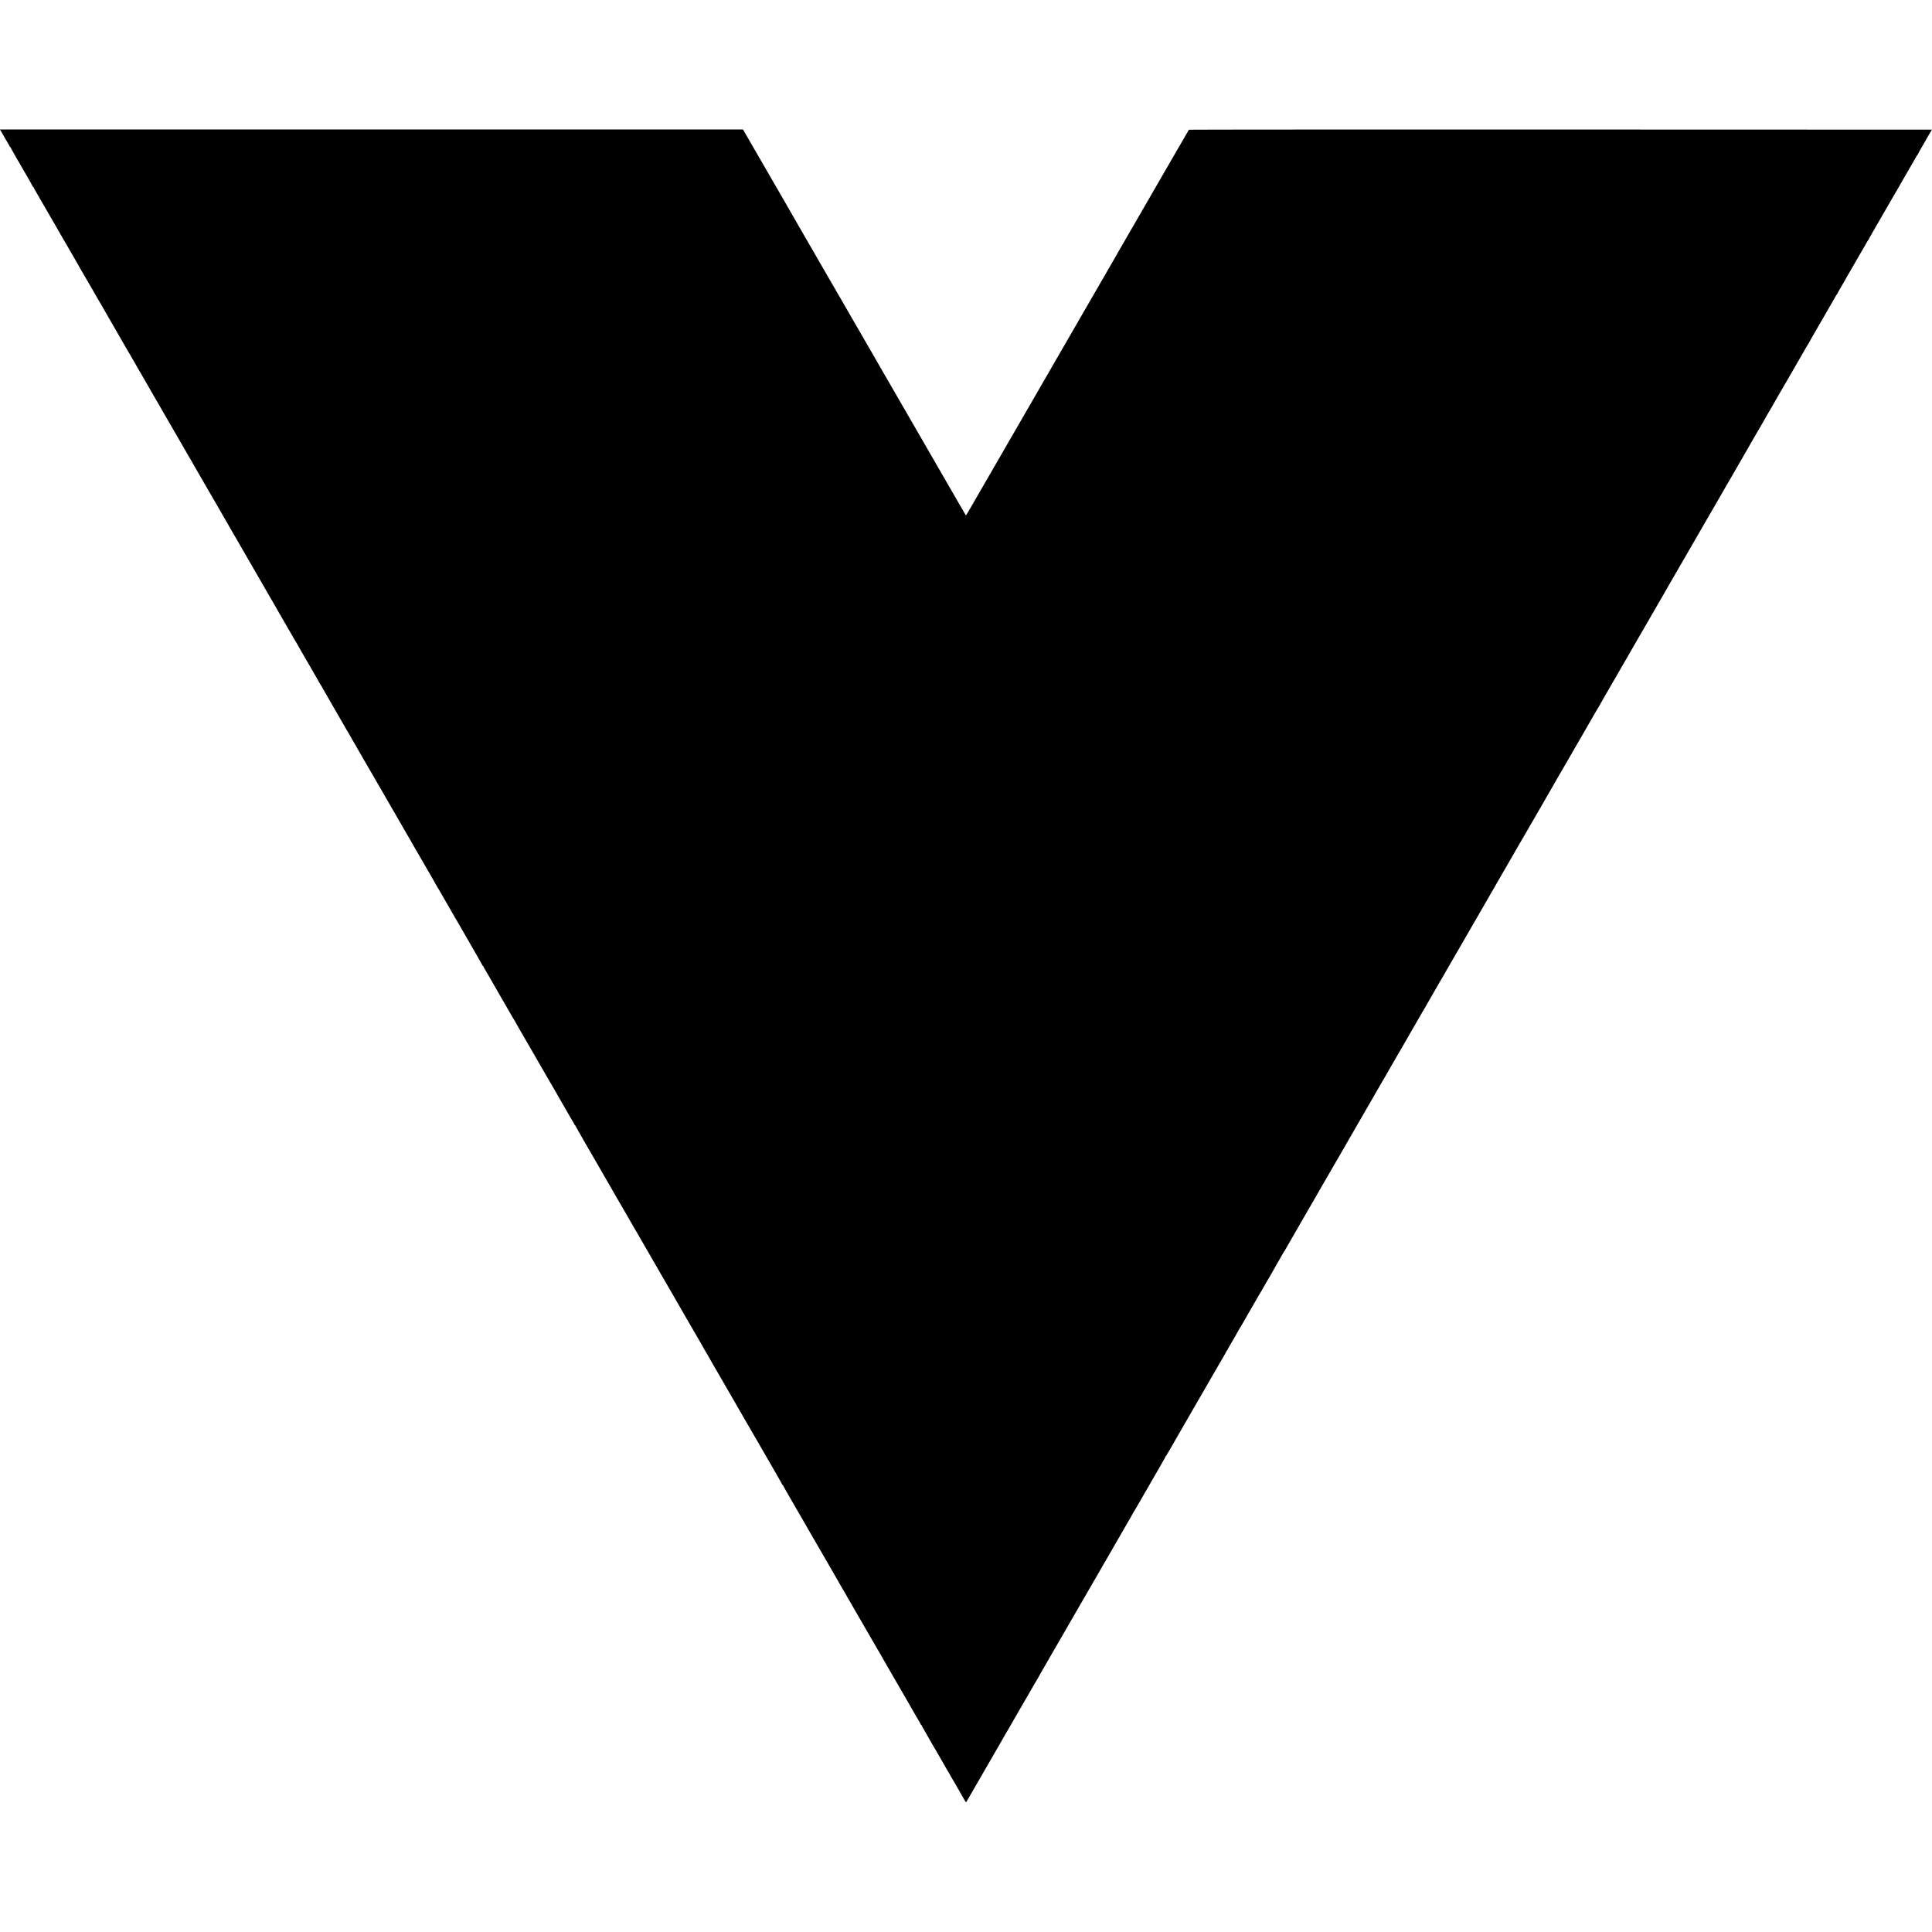
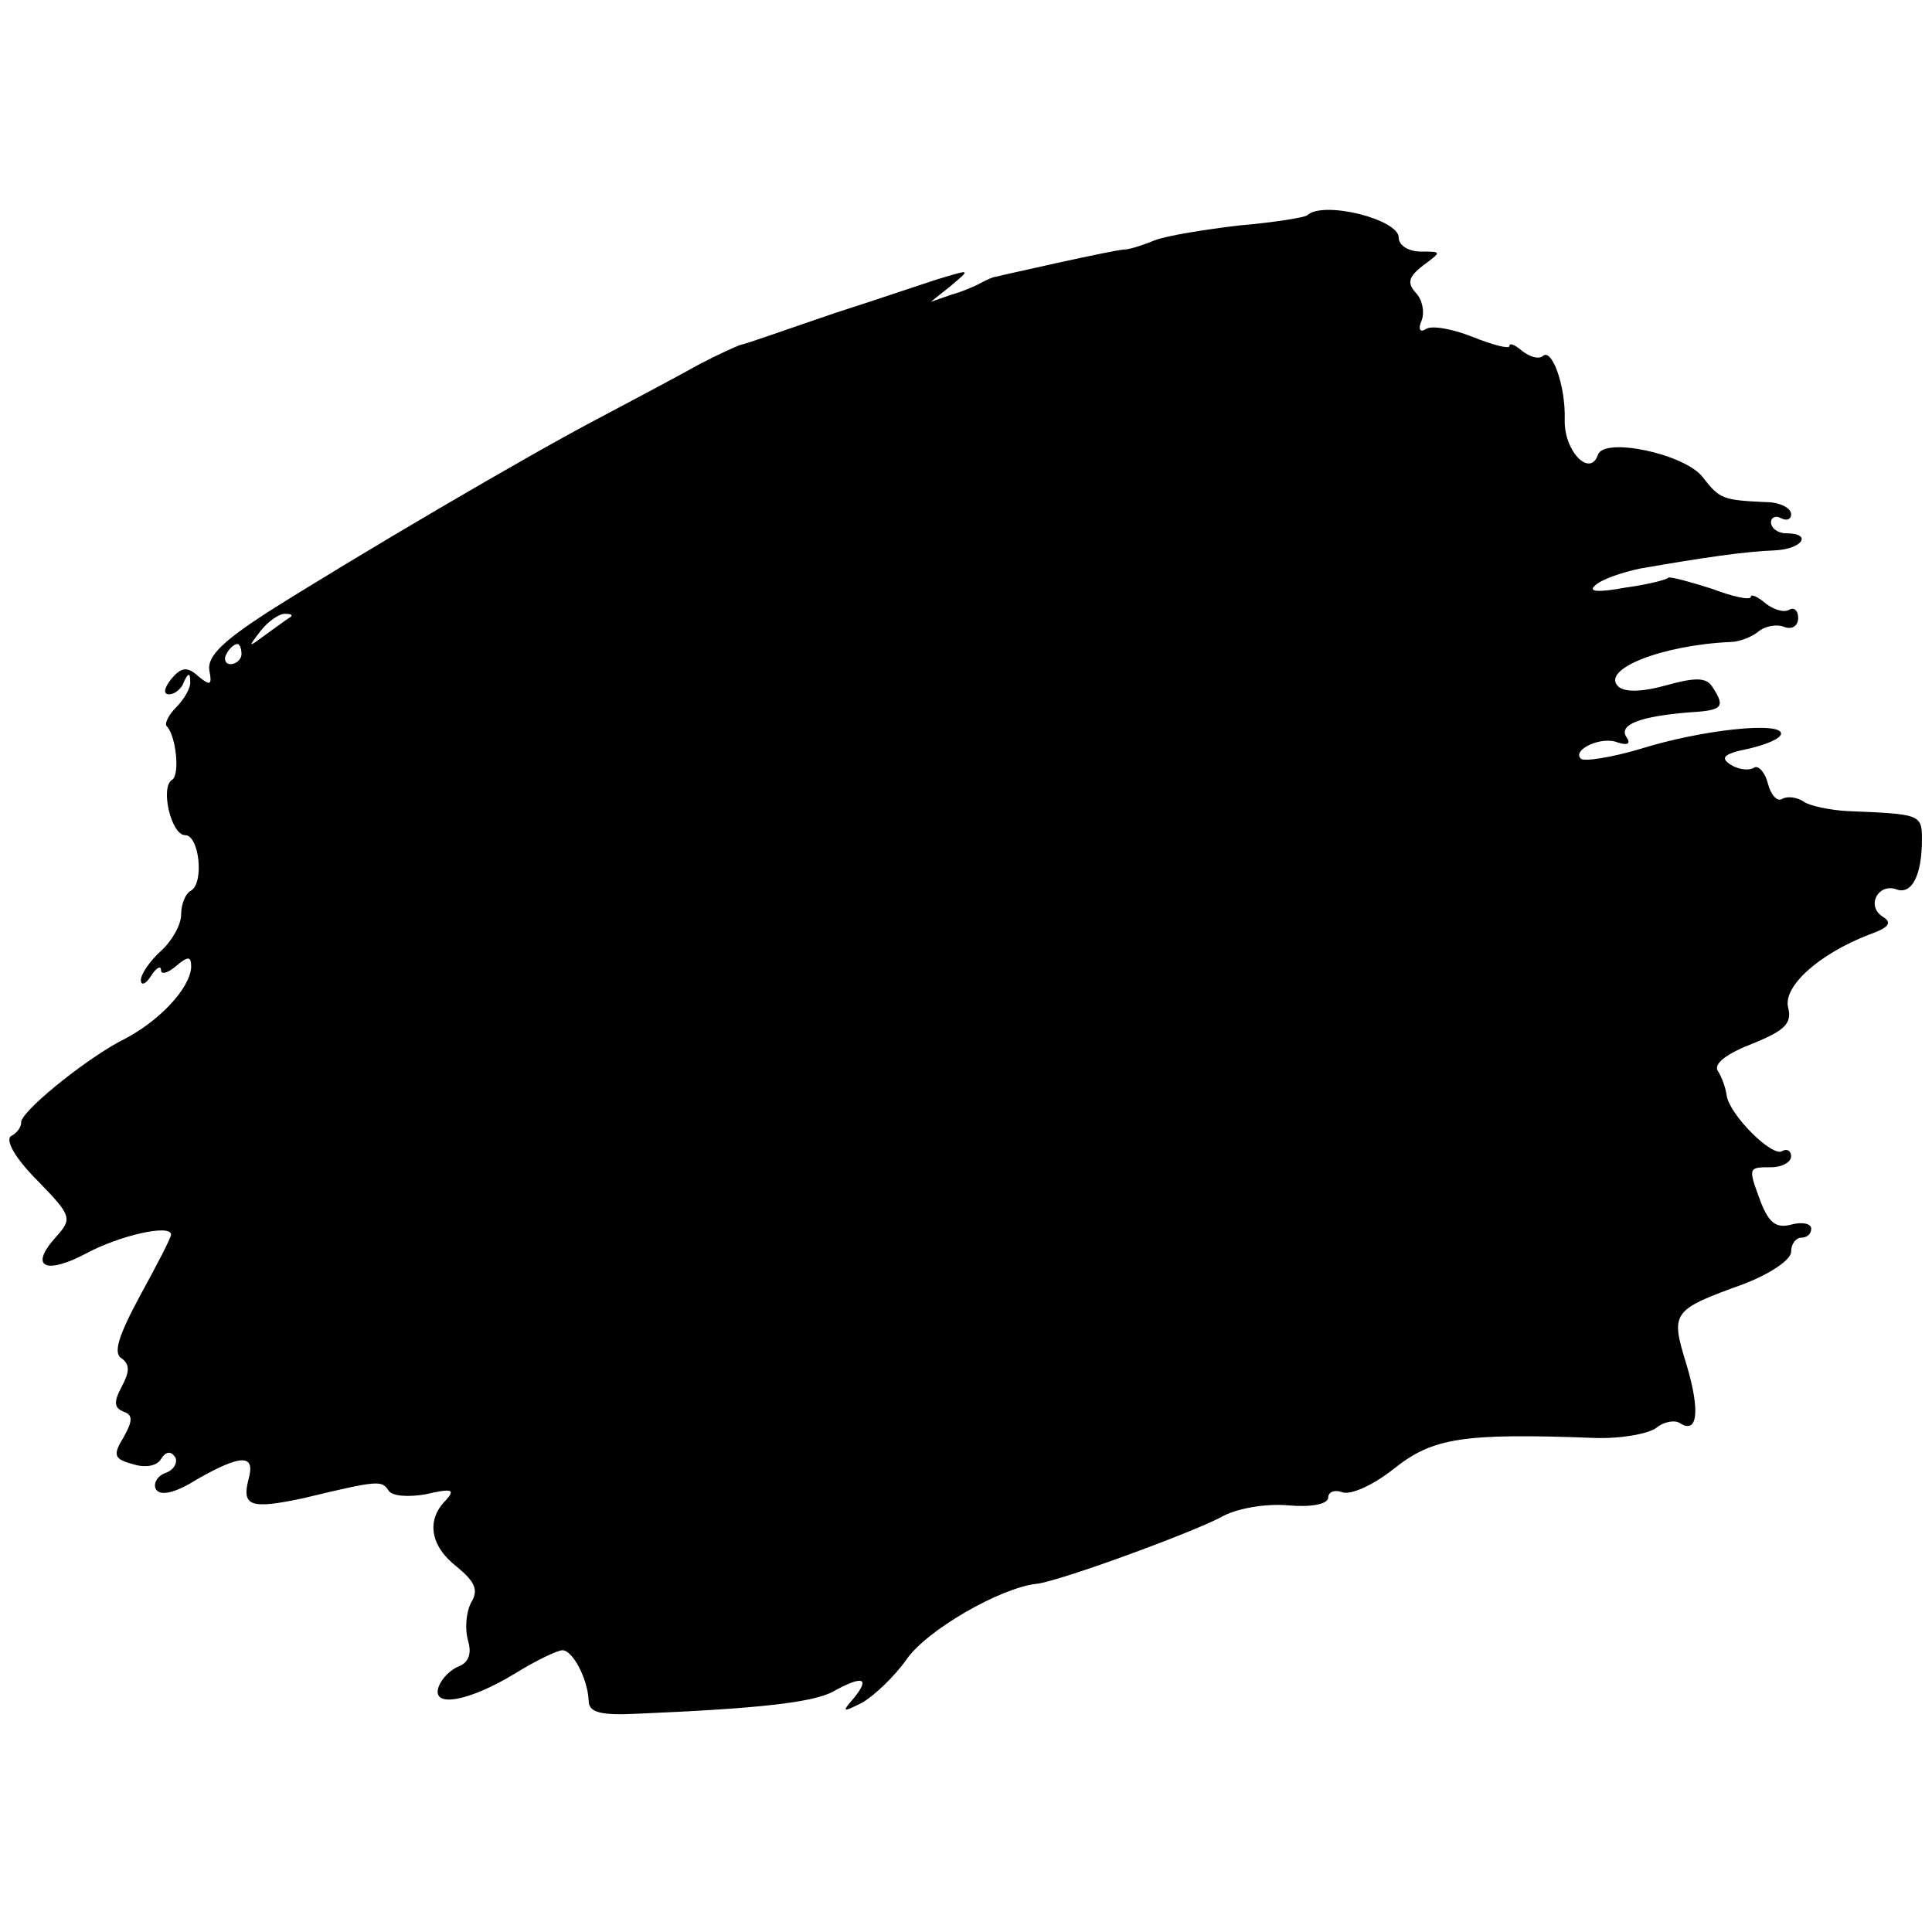
- <svg xmlns="http://www.w3.org/2000/svg" version="1.0" width="16pt" height="16pt" viewBox="0 0 16 16" preserveAspectRatio="xMidYMid meet">
-   <g transform="translate(0,16) scale(0.00032,-0.00032)" fill="#000000" stroke="none">
-     <path d="M18 46618 c45 -75 122 -207 122 -211 0 -2 25 -45 55 -95 30 -50 55 -96 55 -102 0 -5 5 -10 10 -10 6 0 10 -4 10 -9 0 -5 73 -135 161 -288 89 -153 173 -298 187 -323 14 -25 32 -57 41 -72 88 -149 187 -324 189 -335 2 -7 8 -13 13 -13 5 0 9 -4 9 -10 0 -5 46 -89 103 -187 175 -302 490 -846 507 -876 8 -16 20 -36 25 -45 28 -46 290 -498 339 -585 13 -23 74 -129 136 -236 61 -107 123 -215 137 -240 14 -25 29 -50 33 -56 5 -5 23 -37 40 -70 18 -33 38 -67 44 -75 11 -16 21 -33 63 -109 14 -25 29 -50 33 -56 4 -5 21 -35 38 -65 55 -100 261 -455 269 -465 4 -5 14 -21 20 -35 15 -29 41 -75 103 -180 24 -41 52 -88 60 -105 9 -16 57 -100 107 -185 112 -193 362 -626 380 -660 8 -14 23 -38 33 -55 11 -16 23 -37 27 -45 4 -8 26 -46 48 -85 23 -38 53 -90 67 -115 46 -81 64 -113 178 -310 62 -107 121 -210 132 -227 37 -67 56 -99 85 -148 16 -27 32 -57 36 -65 4 -8 15 -27 25 -42 9 -15 53 -89 96 -165 44 -76 177 -307 296 -513 120 -206 268 -463 330 -570 131 -227 117 -203 200 -348 36 -62 73 -125 82 -140 10 -15 21 -34 25 -42 4 -8 20 -37 36 -65 17 -27 38 -65 48 -82 49 -85 64 -111 87 -153 13 -25 28 -49 32 -55 4 -5 78 -134 165 -285 87 -151 166 -288 176 -305 10 -16 26 -43 35 -59 9 -17 125 -217 257 -445 132 -229 253 -441 270 -471 17 -30 45 -79 64 -108 18 -29 33 -54 33 -57 0 -2 20 -37 44 -77 24 -40 123 -212 221 -383 97 -170 190 -330 205 -355 16 -25 39 -65 53 -90 13 -25 81 -144 152 -265 70 -121 137 -238 150 -260 12 -22 37 -65 55 -95 18 -30 43 -73 55 -95 12 -22 48 -85 80 -140 77 -132 163 -280 190 -330 13 -22 71 -123 130 -225 59 -102 116 -199 126 -217 10 -17 29 -50 43 -72 15 -22 26 -43 26 -45 0 -2 27 -50 60 -106 33 -56 60 -103 60 -105 0 -2 55 -98 90 -155 8 -14 182 -316 239 -414 13 -22 45 -79 72 -124 27 -46 49 -86 49 -89 0 -2 14 -24 30 -48 16 -24 30 -46 30 -49 0 -5 74 -135 100 -176 5 -8 24 -42 43 -75 50 -88 58 -101 262 -455 104 -179 199 -345 213 -370 14 -25 28 -49 32 -55 4 -5 17 -26 28 -45 10 -19 62 -109 114 -200 114 -197 133 -230 170 -295 16 -27 33 -57 38 -65 17 -28 96 -165 103 -180 4 -8 16 -28 26 -45 10 -16 77 -131 148 -255 72 -124 181 -313 243 -420 62 -107 121 -209 131 -227 35 -62 323 -560 392 -678 38 -66 83 -145 100 -175 16 -30 33 -59 37 -65 4 -5 17 -27 29 -47 34 -61 56 -100 90 -156 17 -29 31 -55 31 -57 0 -2 17 -32 39 -67 21 -35 134 -229 251 -433 117 -203 235 -407 261 -451 27 -45 49 -85 49 -88 0 -4 8 -19 19 -34 15 -21 200 -341 309 -533 10 -19 33 -58 51 -87 17 -29 31 -54 31 -56 0 -2 25 -44 55 -94 30 -50 55 -95 55 -98 0 -4 6 -15 14 -23 7 -9 27 -41 43 -71 17 -30 170 -297 342 -594 171 -296 311 -542 311 -547 0 -5 5 -9 10 -9 6 0 10 -4 10 -10 0 -5 22 -47 49 -92 27 -46 58 -99 68 -118 24 -43 81 -140 93 -160 5 -8 66 -114 135 -235 69 -121 130 -227 135 -235 12 -21 259 -447 283 -490 10 -19 28 -47 38 -62 11 -14 19 -29 19 -32 0 -3 37 -69 83 -148 99 -170 305 -526 337 -583 13 -22 31 -53 41 -70 11 -16 22 -37 26 -45 7 -14 82 -146 103 -180 14 -24 181 -311 205 -355 13 -22 46 -80 75 -130 29 -49 64 -110 78 -135 14 -25 51 -88 82 -140 31 -52 59 -102 63 -110 4 -8 18 -33 31 -55 205 -353 284 -489 309 -535 17 -30 45 -78 62 -106 18 -28 36 -60 39 -72 4 -12 12 -22 17 -22 5 0 9 -4 9 -10 0 -5 109 -197 241 -427 133 -230 250 -431 259 -448 51 -90 222 -385 280 -485 37 -63 78 -135 92 -160 14 -25 67 -117 118 -205 51 -88 101 -175 111 -193 34 -58 55 -95 149 -257 51 -88 101 -173 110 -190 9 -16 76 -131 147 -255 72 -124 140 -241 151 -260 61 -108 281 -489 355 -615 38 -66 77 -133 87 -150 35 -63 91 -161 100 -175 14 -23 99 -169 128 -220 54 -97 135 -235 142 -245 4 -5 20 -32 35 -60 26 -48 238 -416 276 -480 10 -16 26 -46 37 -65 30 -53 382 -661 403 -695 10 -16 22 -37 26 -45 4 -8 26 -48 50 -88 24 -41 43 -75 43 -77 0 -2 22 -40 50 -85 27 -45 50 -84 50 -86 0 -3 38 -69 83 -147 84 -142 302 -520 340 -587 10 -19 34 -60 52 -90 18 -30 44 -75 57 -100 14 -25 45 -79 70 -120 25 -41 56 -96 70 -121 14 -25 77 -133 138 -240 62 -107 122 -210 132 -229 25 -43 310 -535 337 -581 11 -19 26 -45 34 -59 17 -32 238 -414 266 -460 11 -19 24 -41 28 -49 3 -7 75 -133 160 -278 84 -146 153 -269 153 -274 0 -5 5 -9 10 -9 6 0 10 -4 10 -10 0 -5 82 -150 181 -322 182 -314 201 -346 240 -415 12 -21 80 -139 152 -263 71 -124 141 -245 155 -270 14 -25 28 -49 32 -55 6 -8 145 -248 220 -380 37 -66 209 -362 229 -395 11 -19 24 -42 28 -49 4 -8 67 -118 140 -243 73 -125 133 -230 133 -233 0 -2 15 -28 33 -57 19 -29 47 -78 64 -108 17 -30 53 -93 79 -139 53 -90 82 -141 157 -272 82 -142 115 -199 381 -659 142 -245 268 -463 281 -485 12 -22 71 -125 132 -230 60 -104 172 -298 248 -430 76 -132 146 -253 156 -270 11 -16 22 -36 26 -44 3 -8 30 -54 60 -103 29 -49 53 -91 53 -93 0 -3 18 -34 40 -70 22 -36 40 -67 40 -69 0 -2 37 -66 81 -142 45 -77 98 -168 119 -204 20 -36 47 -81 58 -100 12 -19 27 -47 33 -62 6 -16 15 -28 20 -28 5 0 9 -4 9 -9 0 -6 63 -118 140 -251 77 -133 140 -243 140 -245 0 -2 18 -33 41 -70 22 -37 49 -83 60 -101 10 -19 29 -51 40 -71 25 -45 109 -189 126 -218 7 -11 17 -29 22 -40 6 -11 22 -38 35 -60 14 -22 37 -62 52 -90 14 -27 35 -62 45 -77 11 -14 19 -29 19 -32 0 -3 18 -35 40 -71 22 -36 40 -67 40 -69 0 -2 19 -35 42 -72 23 -38 55 -94 72 -124 26 -47 139 -244 171 -298 6 -9 21 -36 34 -60 28 -48 37 -51 51 -19 6 12 19 36 29 52 10 17 27 46 38 65 11 19 104 181 208 360 103 179 199 345 213 370 14 25 42 74 64 109 21 34 38 65 38 67 0 2 18 33 40 69 22 36 40 67 40 69 0 3 177 310 199 346 16 26 136 234 140 244 2 5 25 44 52 88 27 44 49 81 49 84 0 2 18 34 40 70 22 36 40 67 40 69 0 2 20 36 43 77 35 58 169 289 297 513 9 17 50 86 90 155 40 69 86 150 103 180 16 30 35 62 41 70 6 8 16 24 22 35 35 64 72 129 167 293 59 100 116 199 127 220 11 20 30 53 41 72 43 72 1070 1850 1121 1940 14 25 65 113 113 195 48 83 96 166 107 185 10 19 28 50 38 68 11 18 73 124 137 235 64 111 175 303 246 427 71 124 173 299 225 390 52 91 116 202 143 248 27 45 49 85 49 89 0 4 6 14 14 22 7 9 28 43 46 76 26 47 251 436 378 655 11 19 29 51 40 70 11 19 101 176 201 348 99 172 181 317 181 323 0 5 5 9 10 9 6 0 10 5 10 11 0 6 8 23 18 37 11 15 32 52 49 82 16 30 130 228 253 440 122 212 234 405 248 430 13 25 39 70 57 100 39 65 69 117 130 225 25 44 50 87 55 95 12 19 78 134 220 380 61 107 129 224 150 260 161 277 222 382 246 425 15 28 47 83 71 123 24 41 43 78 43 83 0 5 4 9 8 9 4 0 13 12 19 28 7 15 23 45 36 67 66 110 277 478 277 483 0 3 6 13 14 21 7 9 27 41 43 71 17 30 45 80 63 110 34 57 375 649 394 685 6 11 16 27 22 35 6 8 26 42 44 75 18 33 41 74 51 90 10 17 24 41 32 55 54 97 72 128 88 152 11 14 19 28 19 30 0 3 79 141 175 308 96 167 175 305 175 308 0 3 6 13 14 21 7 9 26 39 41 66 33 60 276 483 338 587 24 40 46 80 50 88 4 8 13 24 20 35 14 23 95 163 125 215 11 19 52 91 92 160 40 69 80 139 90 155 9 17 103 179 207 360 105 182 200 346 211 365 103 181 463 802 489 845 7 11 15 27 19 35 4 8 29 51 55 95 64 110 828 1433 848 1470 9 17 24 41 33 55 9 14 29 48 45 77 15 28 52 93 82 145 30 51 62 107 71 123 17 30 231 398 400 690 51 88 103 179 115 202 12 23 26 48 32 55 6 7 24 38 40 68 17 30 61 107 98 170 37 63 84 144 103 180 19 36 41 72 48 81 8 8 14 18 14 21 0 4 27 51 59 106 32 55 72 124 89 154 16 29 71 125 122 213 51 88 104 180 118 205 13 25 28 50 32 55 4 6 17 26 28 45 11 19 45 80 77 135 31 55 66 116 77 135 11 19 88 152 171 295 401 694 620 1072 650 1125 11 19 87 152 170 295 83 143 158 273 166 288 9 16 21 36 26 45 6 9 31 52 55 96 25 43 54 94 66 115 11 20 95 164 186 321 91 157 173 299 182 315 9 17 26 46 37 65 12 19 66 114 121 210 56 96 108 186 117 200 8 14 24 40 34 59 24 45 383 664 412 713 5 9 17 29 26 45 15 28 120 210 241 419 36 61 68 117 72 125 4 8 12 23 19 34 35 57 245 420 262 453 11 20 35 61 53 90 17 29 32 54 32 56 0 3 28 51 62 108 33 57 70 119 80 138 10 19 23 42 28 50 5 8 32 53 59 100 27 47 149 258 271 470 122 212 234 405 248 430 30 53 62 108 80 135 6 11 15 27 19 35 4 8 85 150 181 315 96 165 187 323 202 350 31 56 116 202 130 225 5 8 25 42 43 75 19 33 92 159 162 280 149 257 157 271 202 350 19 33 38 67 43 75 9 14 228 392 275 475 12 22 55 96 95 165 40 69 80 139 90 155 24 42 202 350 221 383 9 15 27 47 41 72 14 25 75 131 136 236 61 106 121 210 134 232 99 172 271 470 279 482 5 8 23 40 40 70 18 30 81 141 142 245 60 105 121 210 135 235 14 25 71 124 127 220 56 96 143 247 194 335 51 88 96 167 102 175 14 24 180 311 204 355 23 43 340 590 356 615 5 8 50 87 101 175 171 301 517 898 582 1008 25 43 46 81 46 83 0 2 12 23 27 47 14 23 40 67 56 97 16 30 35 62 42 70 7 8 15 22 18 30 4 8 20 38 37 65 16 28 33 57 37 65 6 12 111 196 143 250 5 8 55 95 112 193 57 98 113 195 126 215 12 20 27 46 32 57 6 11 14 27 20 35 5 8 76 130 156 270 80 140 165 287 187 325 23 39 52 90 66 115 13 25 30 52 37 61 8 8 14 18 14 21 0 4 41 77 92 165 50 87 175 302 276 478 101 176 208 360 236 408 28 49 67 117 86 152 19 35 41 70 48 77 6 6 12 15 12 19 0 7 124 224 167 291 12 21 23 40 23 42 0 2 21 40 46 83 26 43 55 92 64 109 54 95 327 568 354 614 19 30 45 75 59 100 71 128 82 145 89 148 4 2 8 8 8 13 0 5 42 82 94 172 311 538 496 858 518 897 14 25 40 70 58 100 18 30 42 71 53 90 10 19 79 139 152 265 73 127 142 246 153 265 10 19 43 76 72 125 29 50 63 108 75 130 65 116 80 140 87 143 4 2 8 8 8 12 0 8 114 212 140 250 6 8 14 24 20 35 5 11 54 97 108 190 l100 170 -9611 3 c-5286 1 -9614 -1 -9618 -5 -5 -6 -419 -719 -619 -1068 -89 -155 -267 -463 -323 -560 -38 -66 -81 -140 -95 -165 -31 -56 -263 -457 -526 -910 -110 -190 -224 -388 -254 -440 -29 -52 -61 -109 -71 -125 -23 -39 -243 -420 -268 -465 -11 -19 -204 -352 -428 -740 -224 -388 -477 -826 -563 -975 -85 -148 -185 -322 -222 -385 -37 -63 -120 -207 -185 -320 -65 -113 -177 -306 -248 -430 -72 -124 -172 -297 -222 -385 -51 -88 -142 -245 -202 -350 -131 -226 -247 -427 -408 -705 -65 -113 -249 -432 -410 -710 -160 -278 -388 -673 -506 -877 -118 -205 -216 -373 -219 -373 -3 0 -52 82 -109 183 -58 100 -144 250 -192 332 -95 164 -402 696 -647 1120 -85 149 -228 396 -317 550 -212 365 -982 1700 -1008 1745 -10 19 -43 76 -72 125 -29 50 -64 110 -77 135 -14 25 -63 110 -110 190 -47 80 -96 165 -110 190 -14 25 -99 171 -188 325 -89 154 -174 300 -188 325 -13 25 -64 113 -112 195 -48 83 -140 242 -205 355 -65 113 -183 317 -263 454 -79 137 -152 264 -163 282 -50 89 -335 583 -354 614 -12 19 -34 58 -50 85 -15 28 -129 226 -253 440 -124 215 -235 408 -247 430 -12 22 -69 121 -127 220 -58 99 -226 389 -373 645 -148 256 -324 561 -392 678 -67 117 -134 232 -147 255 -13 23 -33 59 -46 80 l-22 37 -9615 0 -9615 0 20 -32z" />
+ <svg xmlns="http://www.w3.org/2000/svg" version="1.0" width="192pt" height="192pt" viewBox="0 0 192 192" preserveAspectRatio="xMidYMid meet">
+   <g transform="translate(0,192) scale(0.1,-0.1)" fill="#000000" stroke="none">
+     <path d="M1299 1706 c-2 -2 -32 -7 -67 -10 -34 -4 -72 -10 -85 -15 -12 -5 -25 -9 -30 -9 -4 0 -33 -6 -65 -13 -31 -7 -59 -13 -62 -14 -3 0 -9 -3 -15 -6 -5 -3 -19 -9 -30 -12 l-20 -7 20 16 c19 16 19 16 -5 9 -14 -4 -63 -21 -110 -36 -47 -16 -89 -31 -95 -32 -5 -2 -23 -10 -40 -19 -16 -9 -59 -32 -95 -51 -75 -39 -248 -141 -335 -196 -43 -28 -59 -43 -57 -57 3 -15 1 -16 -11 -6 -11 10 -17 9 -27 -3 -7 -9 -8 -15 -2 -15 6 0 13 6 15 13 4 8 6 9 6 0 1 -6 -6 -18 -14 -26 -8 -8 -12 -17 -9 -19 9 -10 13 -48 5 -53 -12 -7 -1 -55 13 -55 14 0 19 -47 6 -55 -6 -3 -10 -14 -10 -24 0 -10 -9 -26 -20 -36 -11 -10 -20 -23 -20 -29 0 -6 5 -4 10 4 5 8 10 11 10 6 0 -5 7 -3 15 4 12 10 15 10 15 -1 -1 -21 -32 -55 -71 -74 -37 -20 -100 -71 -98 -81 0 -4 -4 -10 -10 -13 -6 -4 4 -22 26 -44 35 -36 35 -38 18 -57 -26 -29 -10 -37 30 -16 33 18 85 30 85 19 0 -3 -14 -30 -31 -61 -21 -39 -27 -57 -18 -62 8 -6 8 -13 0 -28 -8 -15 -8 -21 2 -25 9 -3 9 -9 0 -25 -11 -18 -10 -22 9 -27 12 -4 24 -2 28 5 5 8 10 8 14 2 3 -5 -1 -13 -10 -16 -8 -3 -12 -11 -9 -16 4 -7 19 -4 41 10 44 25 58 25 51 0 -7 -27 2 -30 54 -19 75 18 78 18 85 8 3 -6 20 -7 37 -4 26 6 30 5 20 -6 -20 -20 -15 -46 11 -66 18 -15 22 -23 14 -36 -5 -10 -6 -26 -3 -37 4 -13 1 -22 -9 -26 -8 -3 -17 -12 -20 -20 -8 -22 30 -15 76 13 21 13 42 23 47 23 10 0 25 -28 26 -50 0 -12 12 -15 50 -13 118 5 173 11 193 22 29 16 37 14 21 -6 -13 -15 -12 -15 8 -5 12 7 32 26 44 43 20 29 93 71 129 75 21 2 150 49 183 66 15 9 45 14 67 12 23 -2 40 1 40 8 0 5 6 8 14 5 8 -3 31 7 52 24 38 30 68 35 198 30 26 -1 54 4 62 10 7 6 18 8 23 5 18 -12 21 11 7 58 -16 52 -15 54 57 80 26 10 47 24 47 32 0 8 5 14 10 14 6 0 10 4 10 9 0 5 -9 7 -20 4 -15 -4 -22 2 -30 22 -13 35 -13 35 10 35 11 0 20 5 20 11 0 5 -4 8 -9 5 -10 -6 -52 36 -55 55 -1 8 -5 19 -9 25 -4 7 9 17 35 27 32 13 39 20 35 36 -5 21 31 53 80 72 20 7 24 12 14 18 -17 11 -4 34 14 27 15 -5 25 14 25 50 0 25 -2 25 -75 28 -16 1 -36 5 -42 9 -7 5 -17 6 -22 3 -5 -3 -11 4 -14 15 -3 12 -10 19 -14 16 -5 -3 -15 -2 -23 3 -11 7 -7 11 18 16 17 4 32 10 32 15 0 12 -78 4 -139 -15 -30 -9 -57 -13 -60 -10 -9 9 21 23 37 16 10 -3 13 -1 8 6 -7 12 14 20 62 24 34 2 37 5 24 25 -6 10 -17 10 -46 2 -25 -7 -42 -7 -48 -1 -17 17 44 41 112 44 8 0 21 5 27 10 7 6 19 8 26 5 8 -3 14 1 14 9 0 7 -4 11 -9 8 -5 -3 -15 0 -23 6 -8 7 -15 10 -15 7 0 -4 -18 0 -39 8 -22 7 -41 12 -43 11 -1 -2 -21 -7 -43 -10 -27 -5 -37 -4 -30 2 6 6 26 13 45 17 63 11 105 17 133 18 28 1 39 17 12 17 -8 0 -15 5 -15 11 0 5 5 7 10 4 6 -3 10 -1 10 4 0 6 -11 12 -25 12 -43 2 -46 3 -63 25 -18 23 -98 40 -104 22 -8 -23 -34 4 -33 35 1 34 -13 72 -22 63 -4 -3 -12 -1 -20 5 -7 6 -13 9 -13 5 0 -3 -16 1 -36 9 -20 8 -41 12 -47 8 -6 -4 -8 0 -4 9 3 9 0 21 -6 27 -9 10 -7 16 7 27 19 14 19 14 -2 14 -12 0 -22 6 -22 14 0 18 -75 37 -91 22z m-1010 -399 c-2 -1 -13 -9 -24 -17 -19 -14 -19 -14 -6 3 7 9 18 17 24 17 6 0 8 -1 6 -3z m-49 -37 c0 -5 -5 -10 -11 -10 -5 0 -7 5 -4 10 3 6 8 10 11 10 2 0 4 -4 4 -10z" />
  </g>
</svg>
